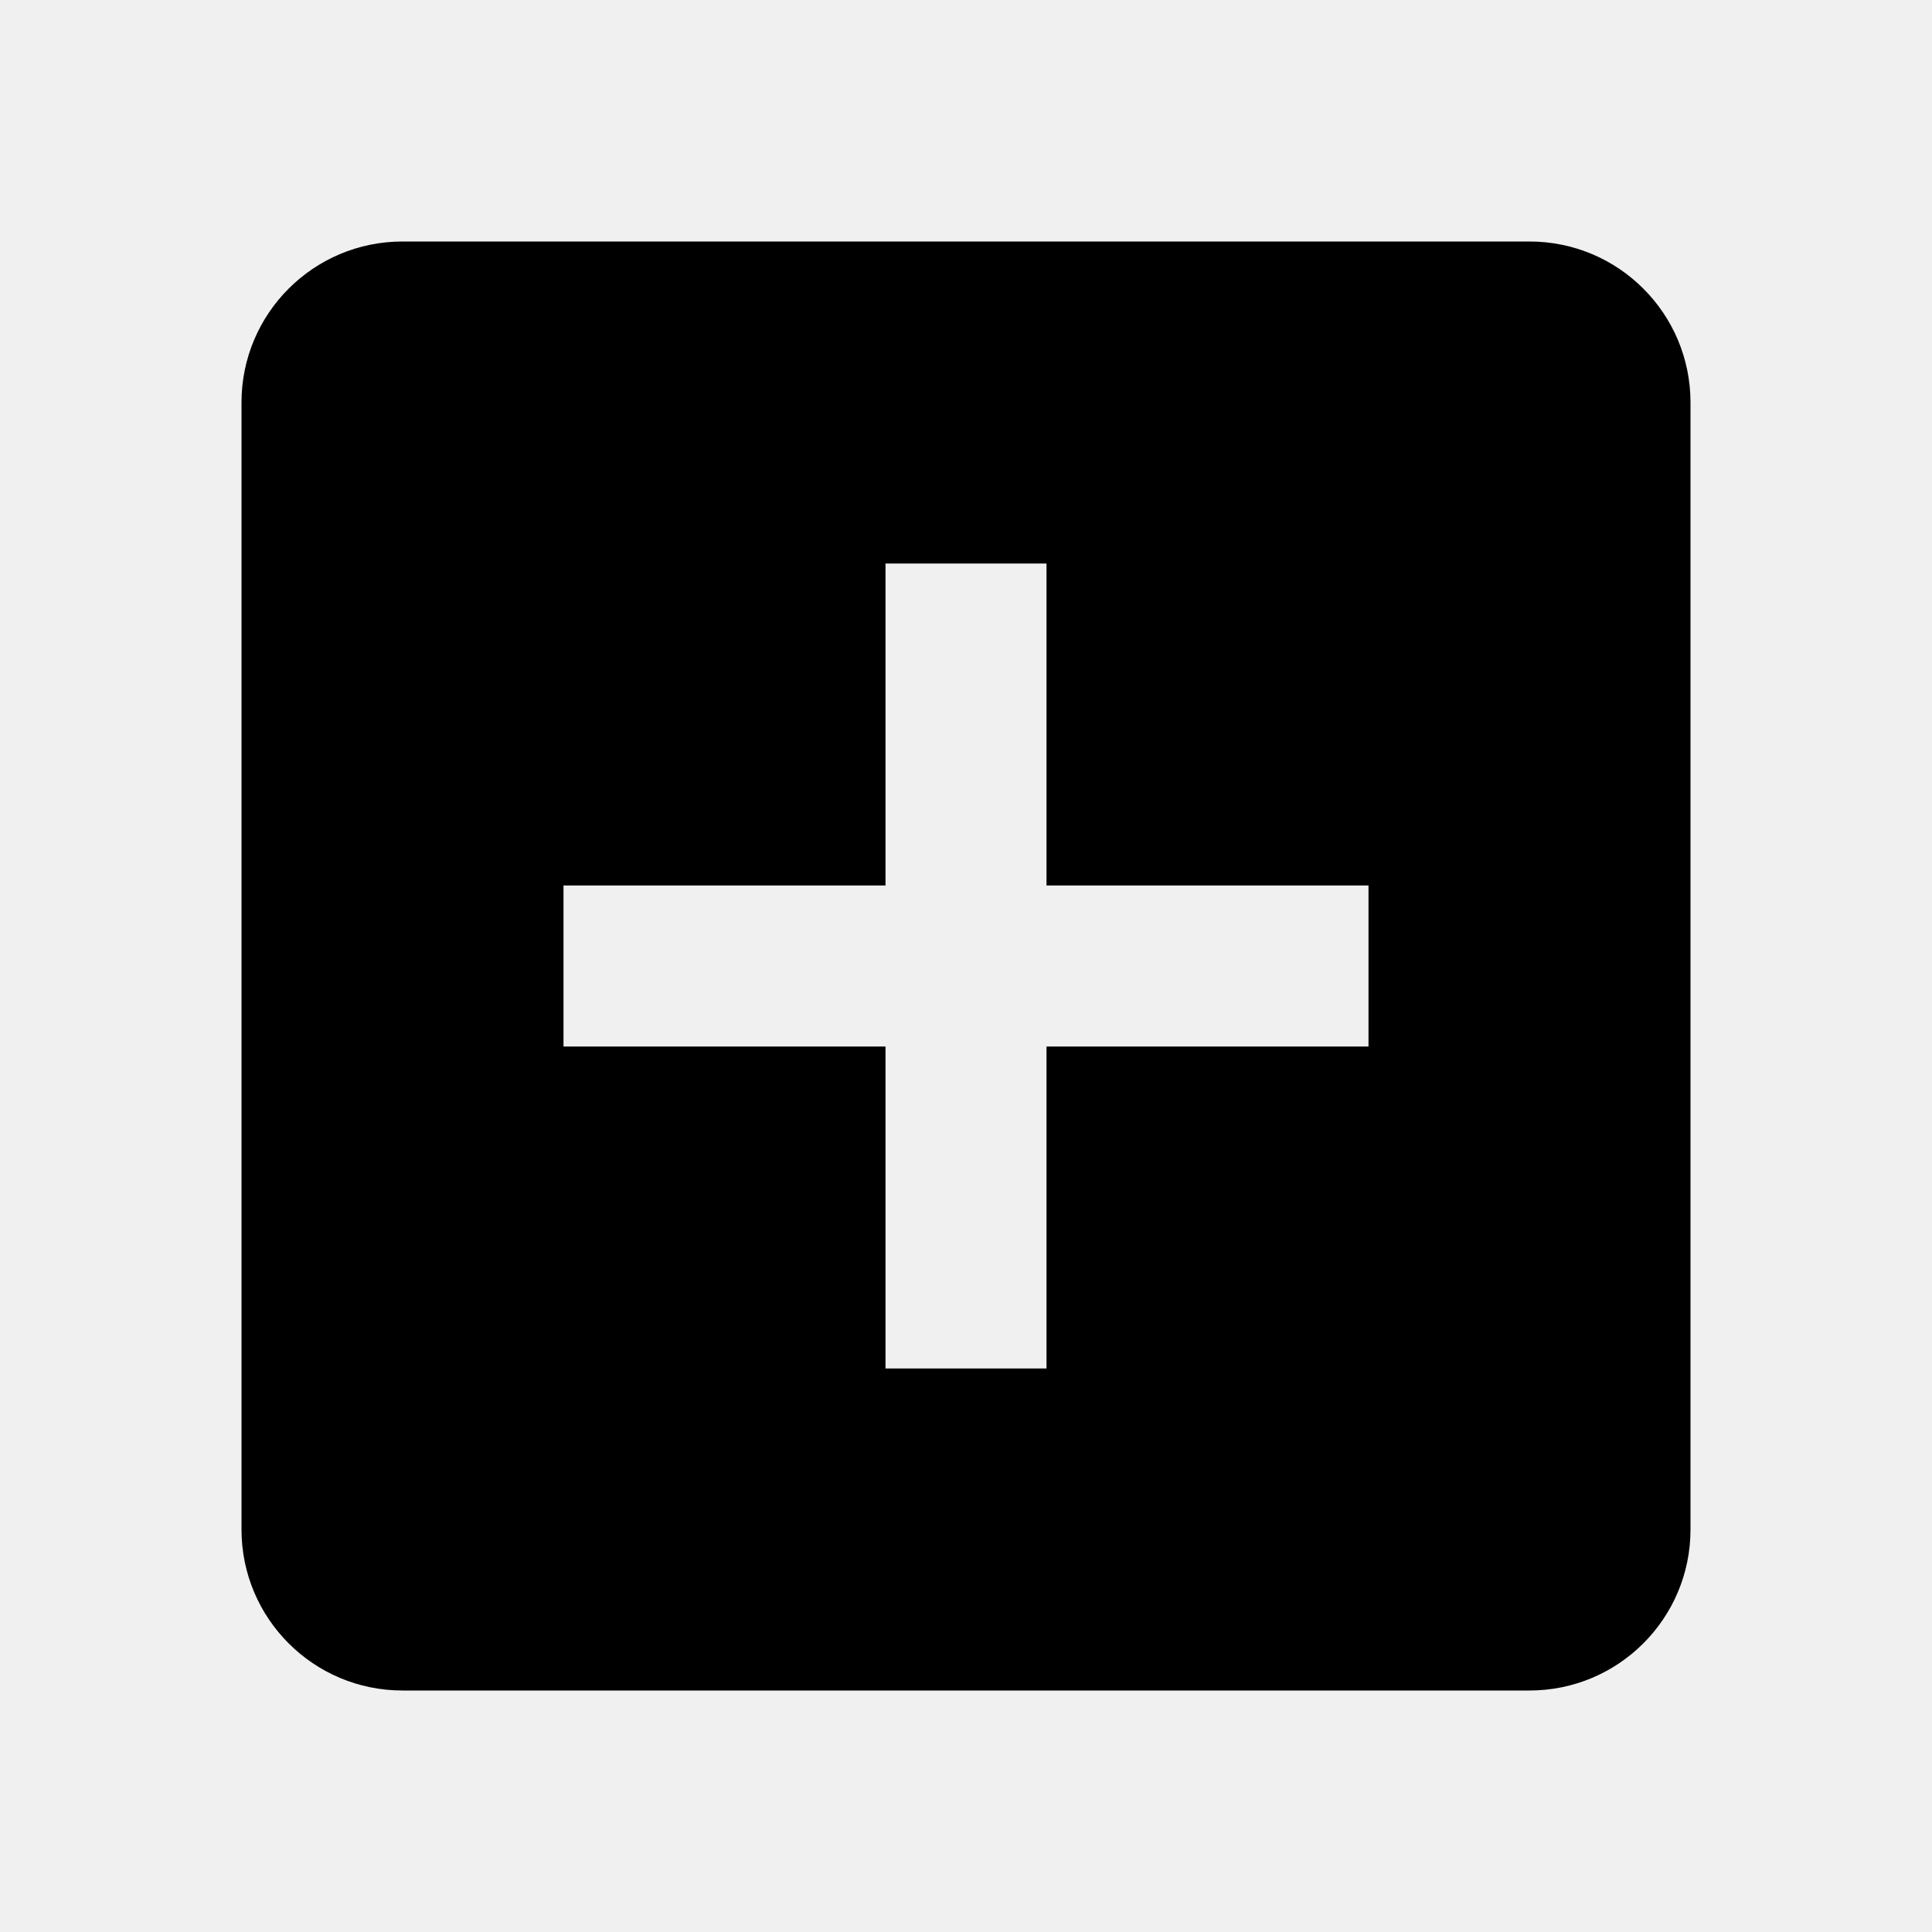
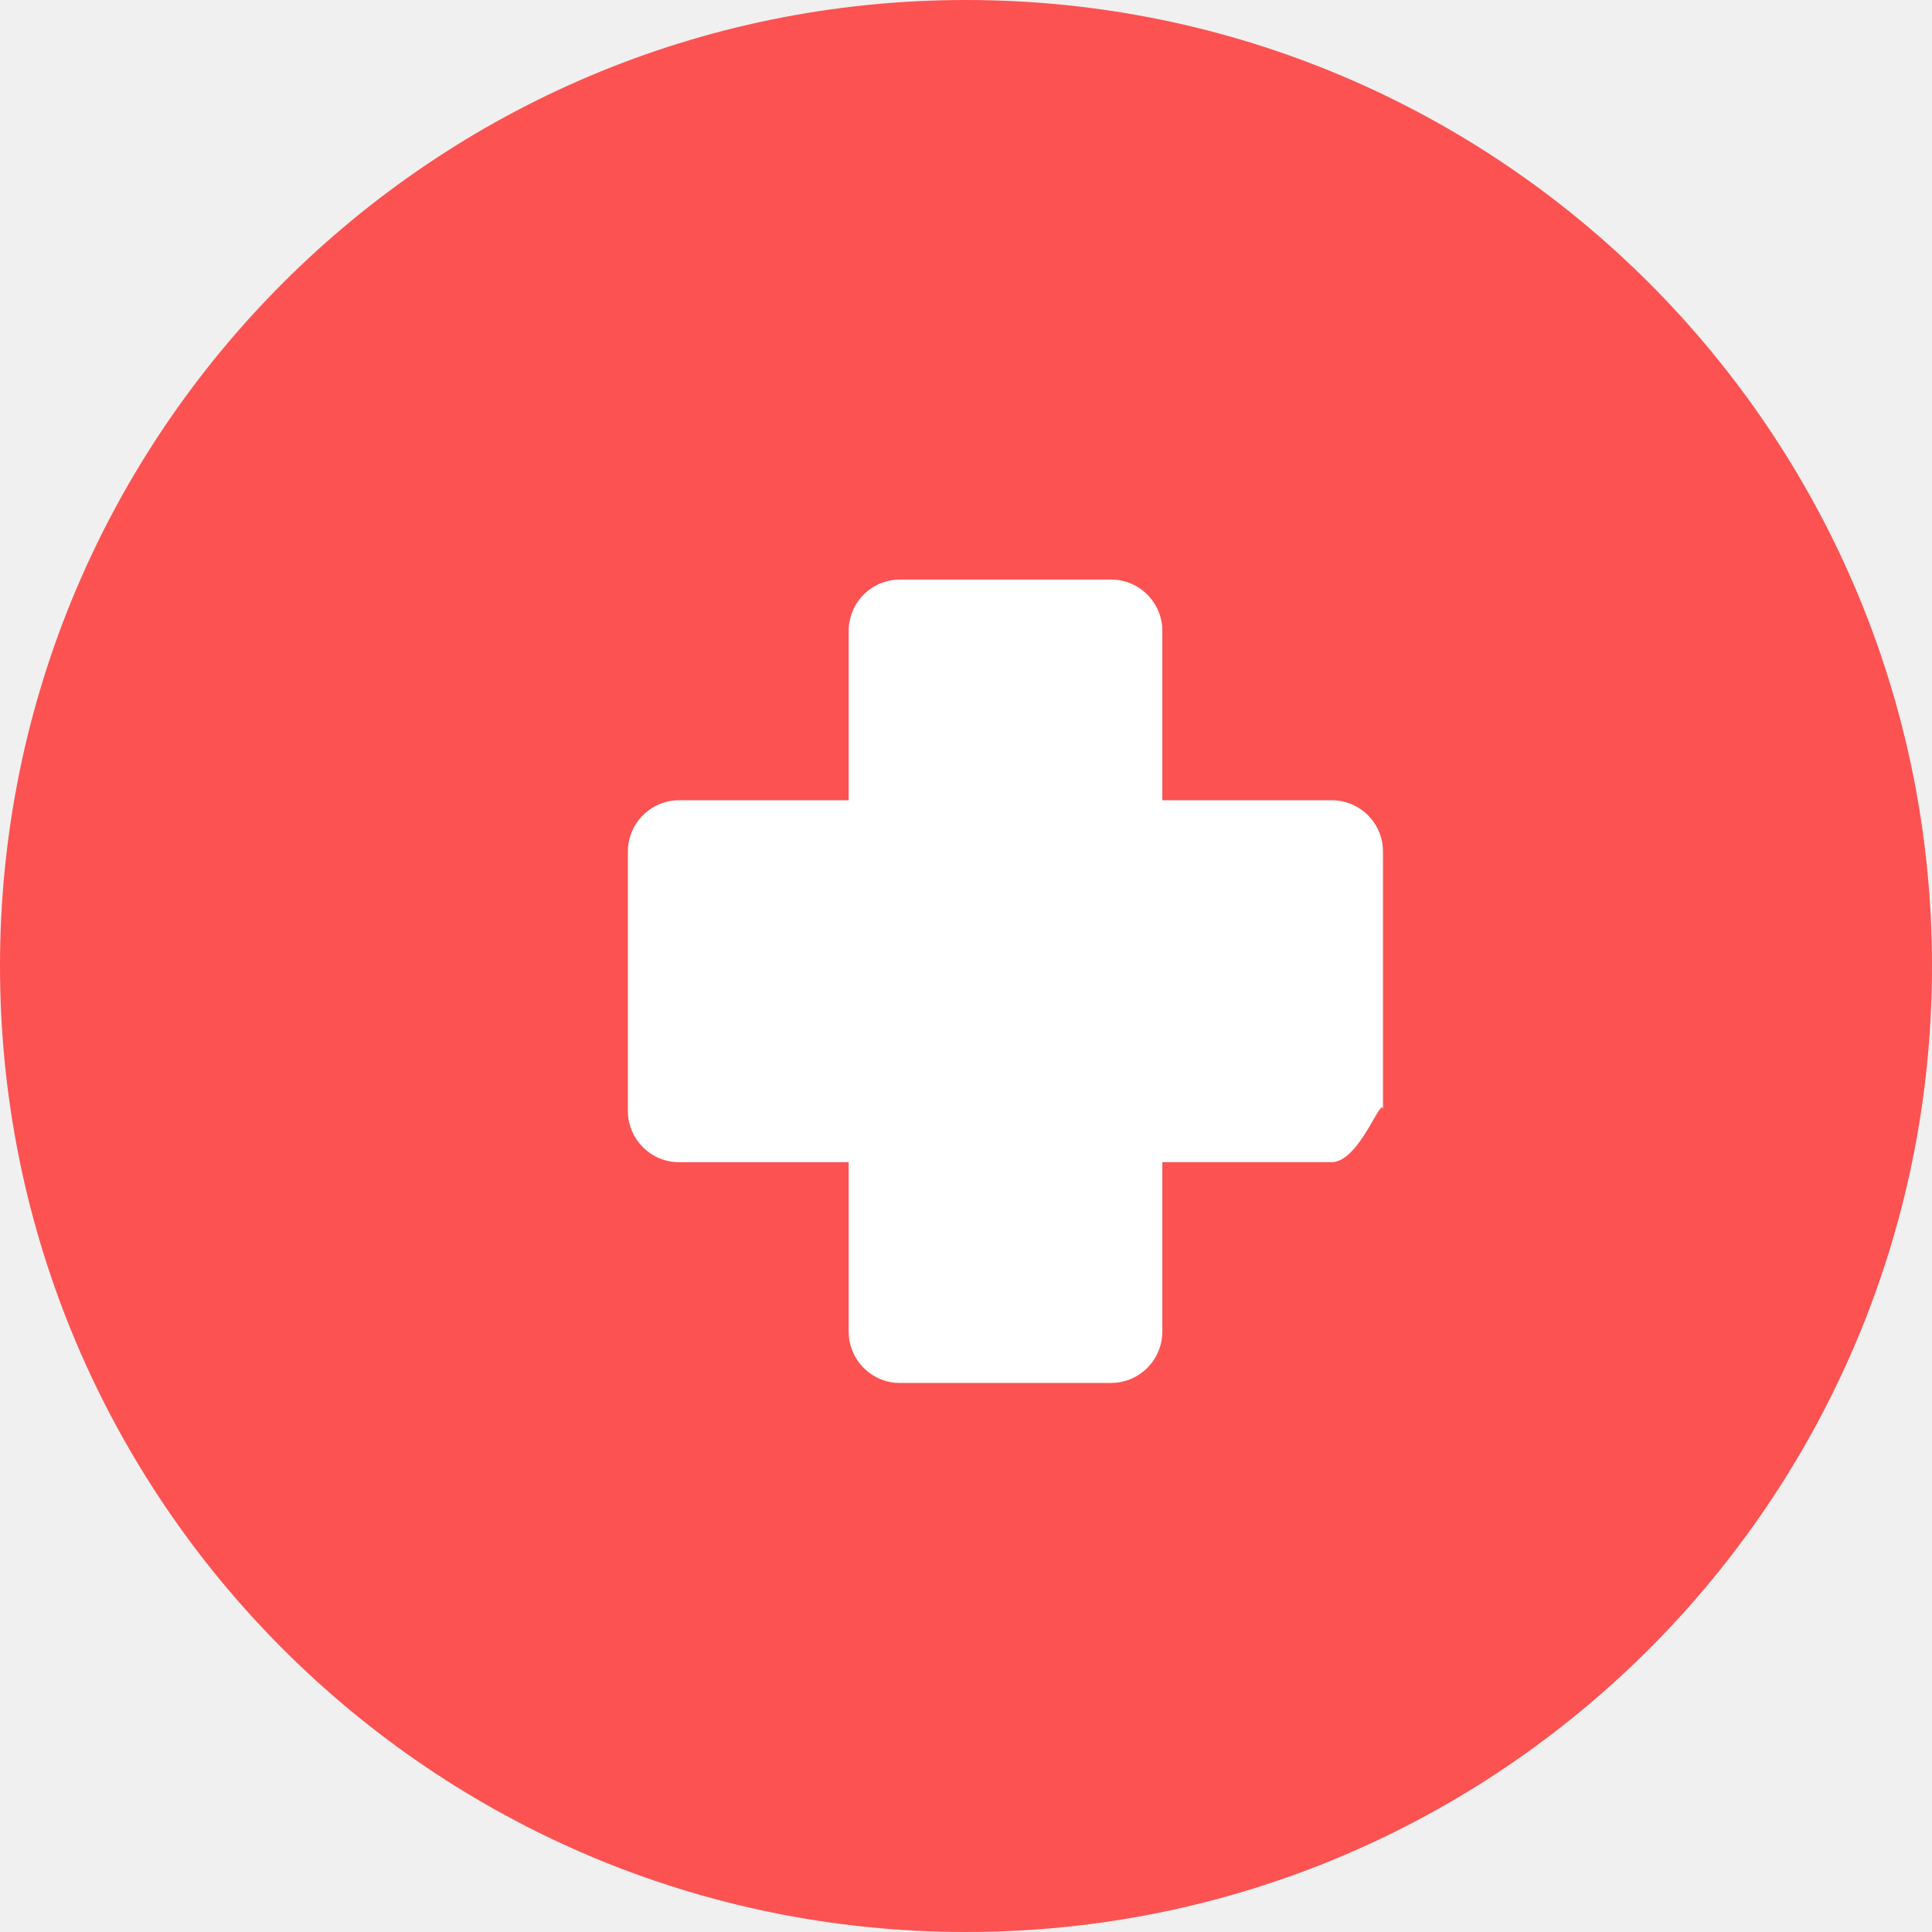
- <svg xmlns="http://www.w3.org/2000/svg" width="48" height="48" viewBox="0 0 48 48">
-   <path d="M38 6H10c-2.21 0-4 1.79-4 4v28c0 2.21 1.79 4 4 4h28c2.21 0 4-1.79 4-4V10c0-2.21-1.79-4-4-4zm-4 20h-8v8h-4v-8h-8v-4h8v-8h4v8h8v4z" />
+ <svg xmlns="http://www.w3.org/2000/svg" width="40" height="40" viewBox="0 0 40 40">
+   <g fill="none" fill-rule="evenodd">
+     <circle cx="20" cy="20" r="20" fill="#FC5252" />
+     <path fill="#FFF" d="M23.003 28.633h-4.371a1.063 1.063 0 0 1-1.061-1.062v-3.509h-3.509A1.061 1.061 0 0 1 13 23.002V17.63c0-.586.476-1.062 1.062-1.062h3.509v-3.507c0-.586.475-1.062 1.061-1.062h4.37c.587 0 1.063.476 1.063 1.062v3.507h3.507c.586 0 1.061.476 1.061 1.062V23c0-.413-.475 1.061-1.061 1.061h-3.507v3.509c-.001.586-.476 1.062-1.062 1.062" />
+   </g>
</svg>
